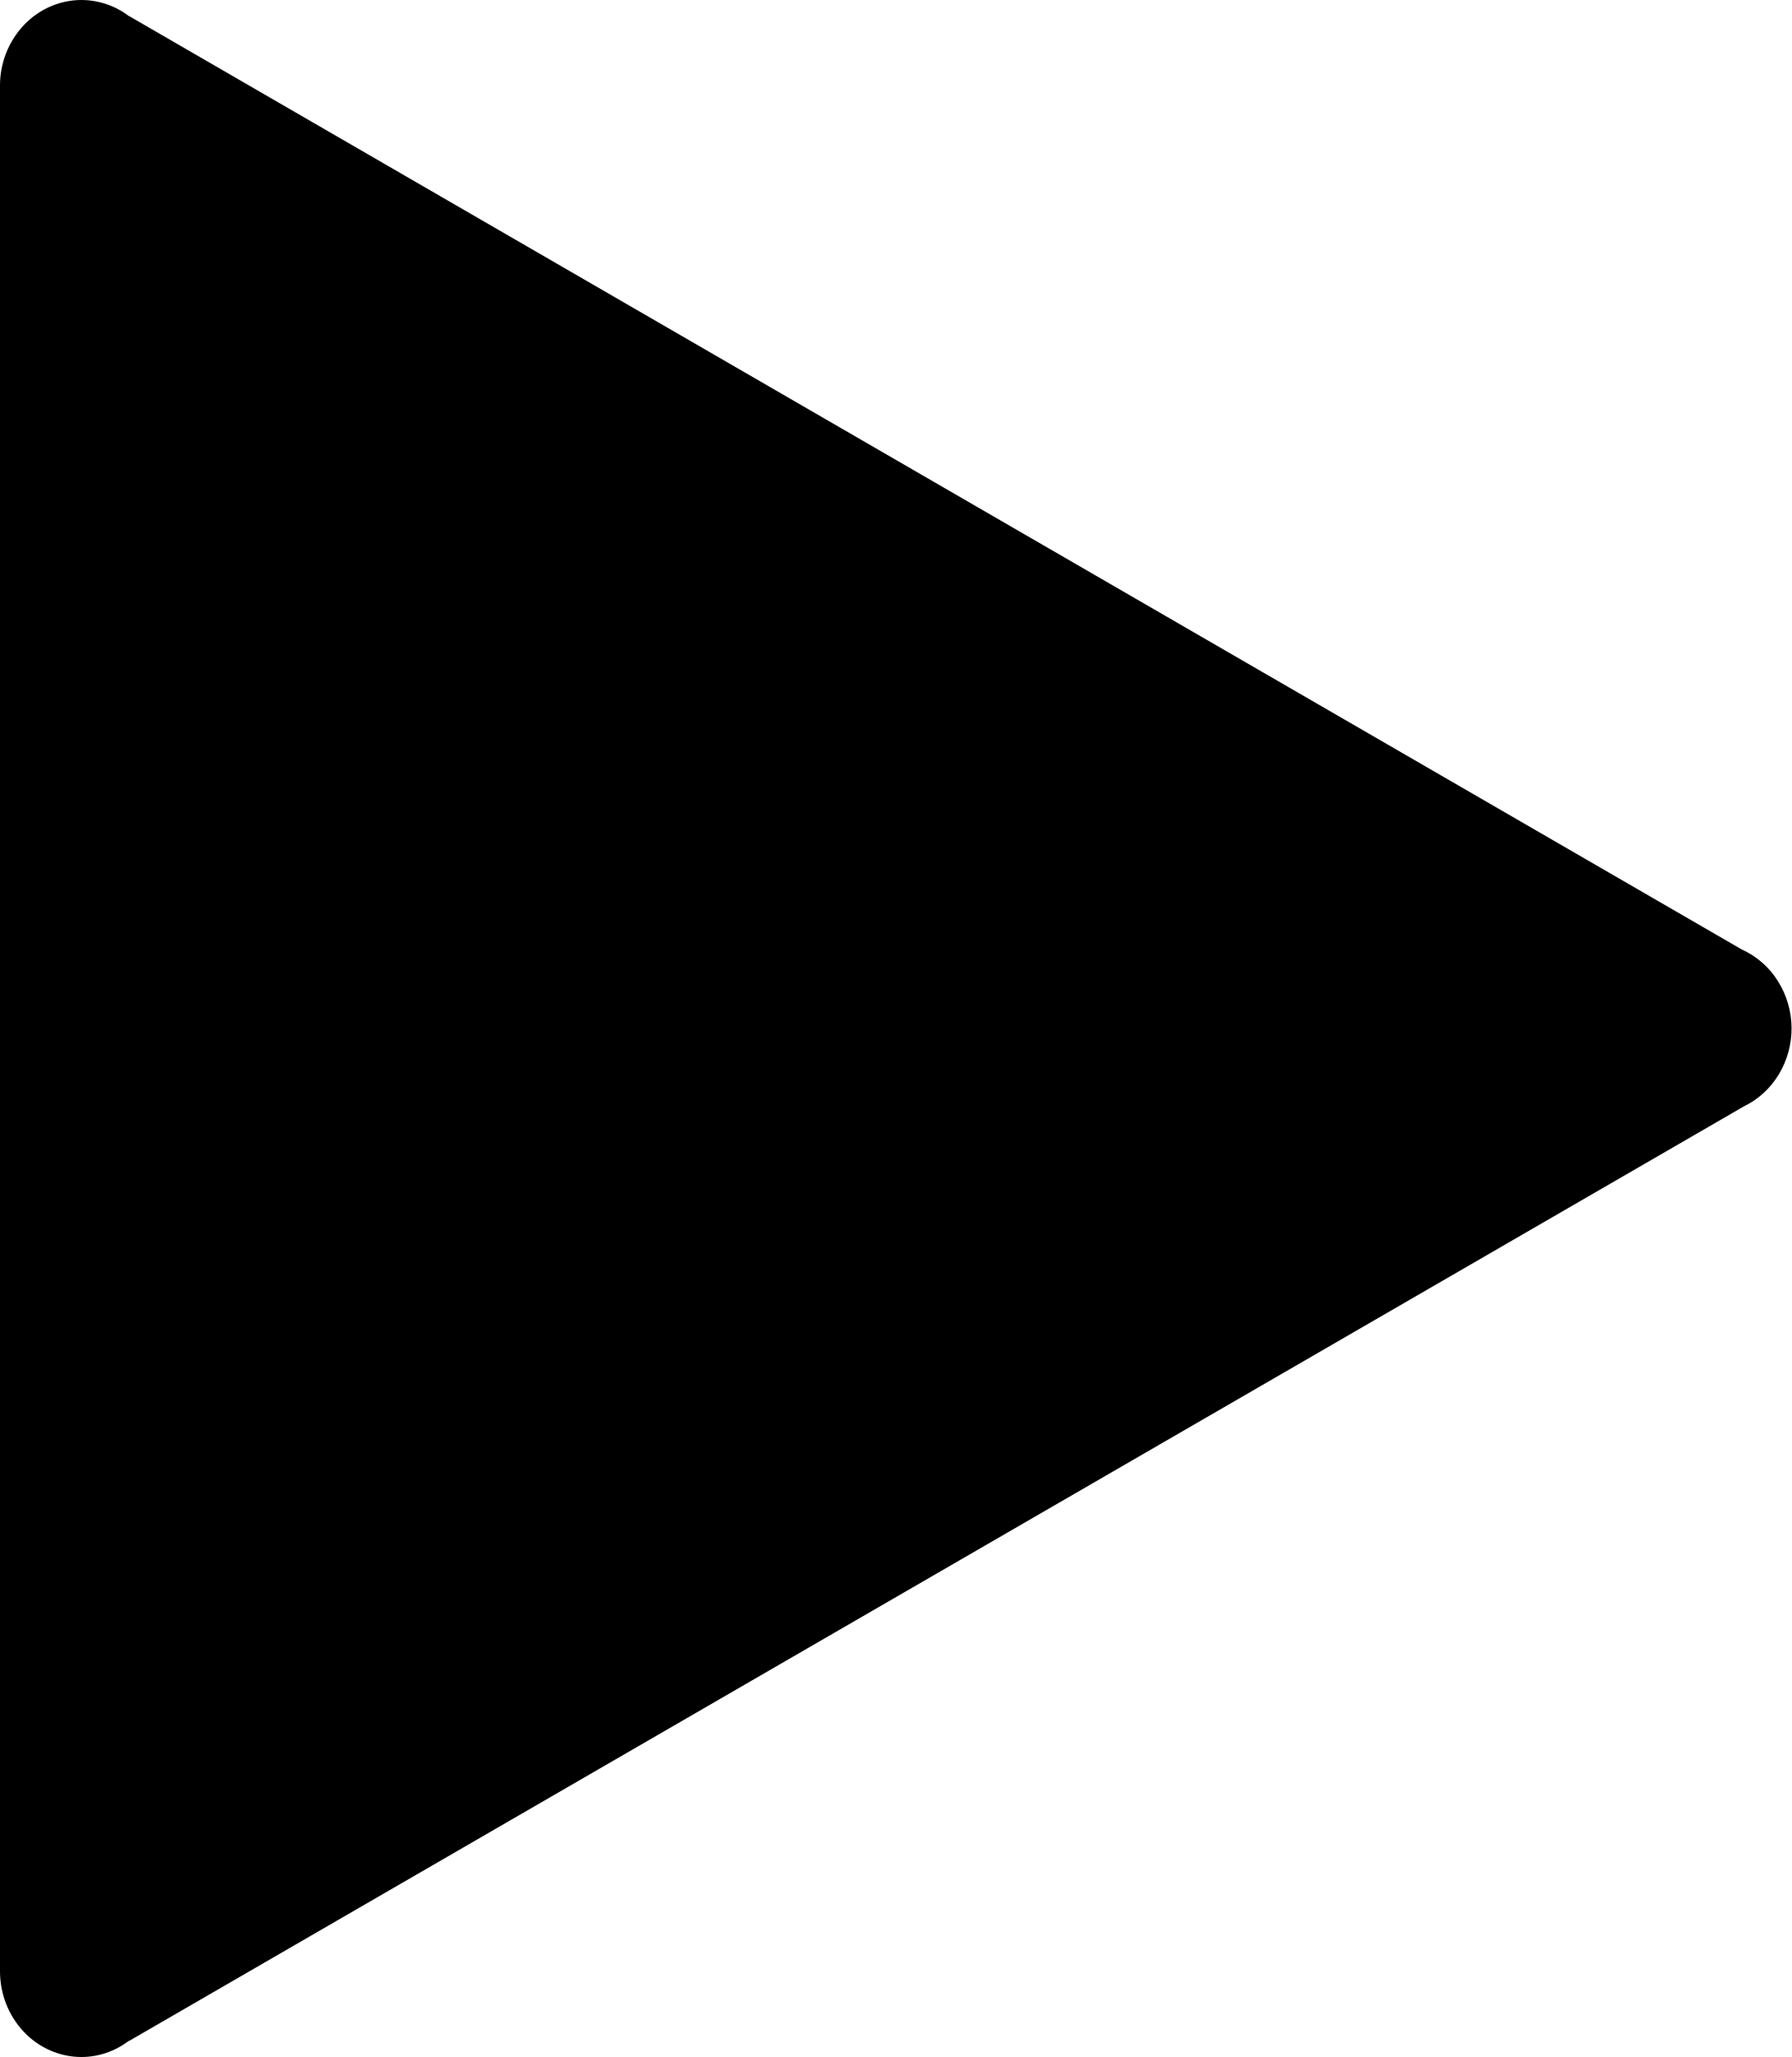
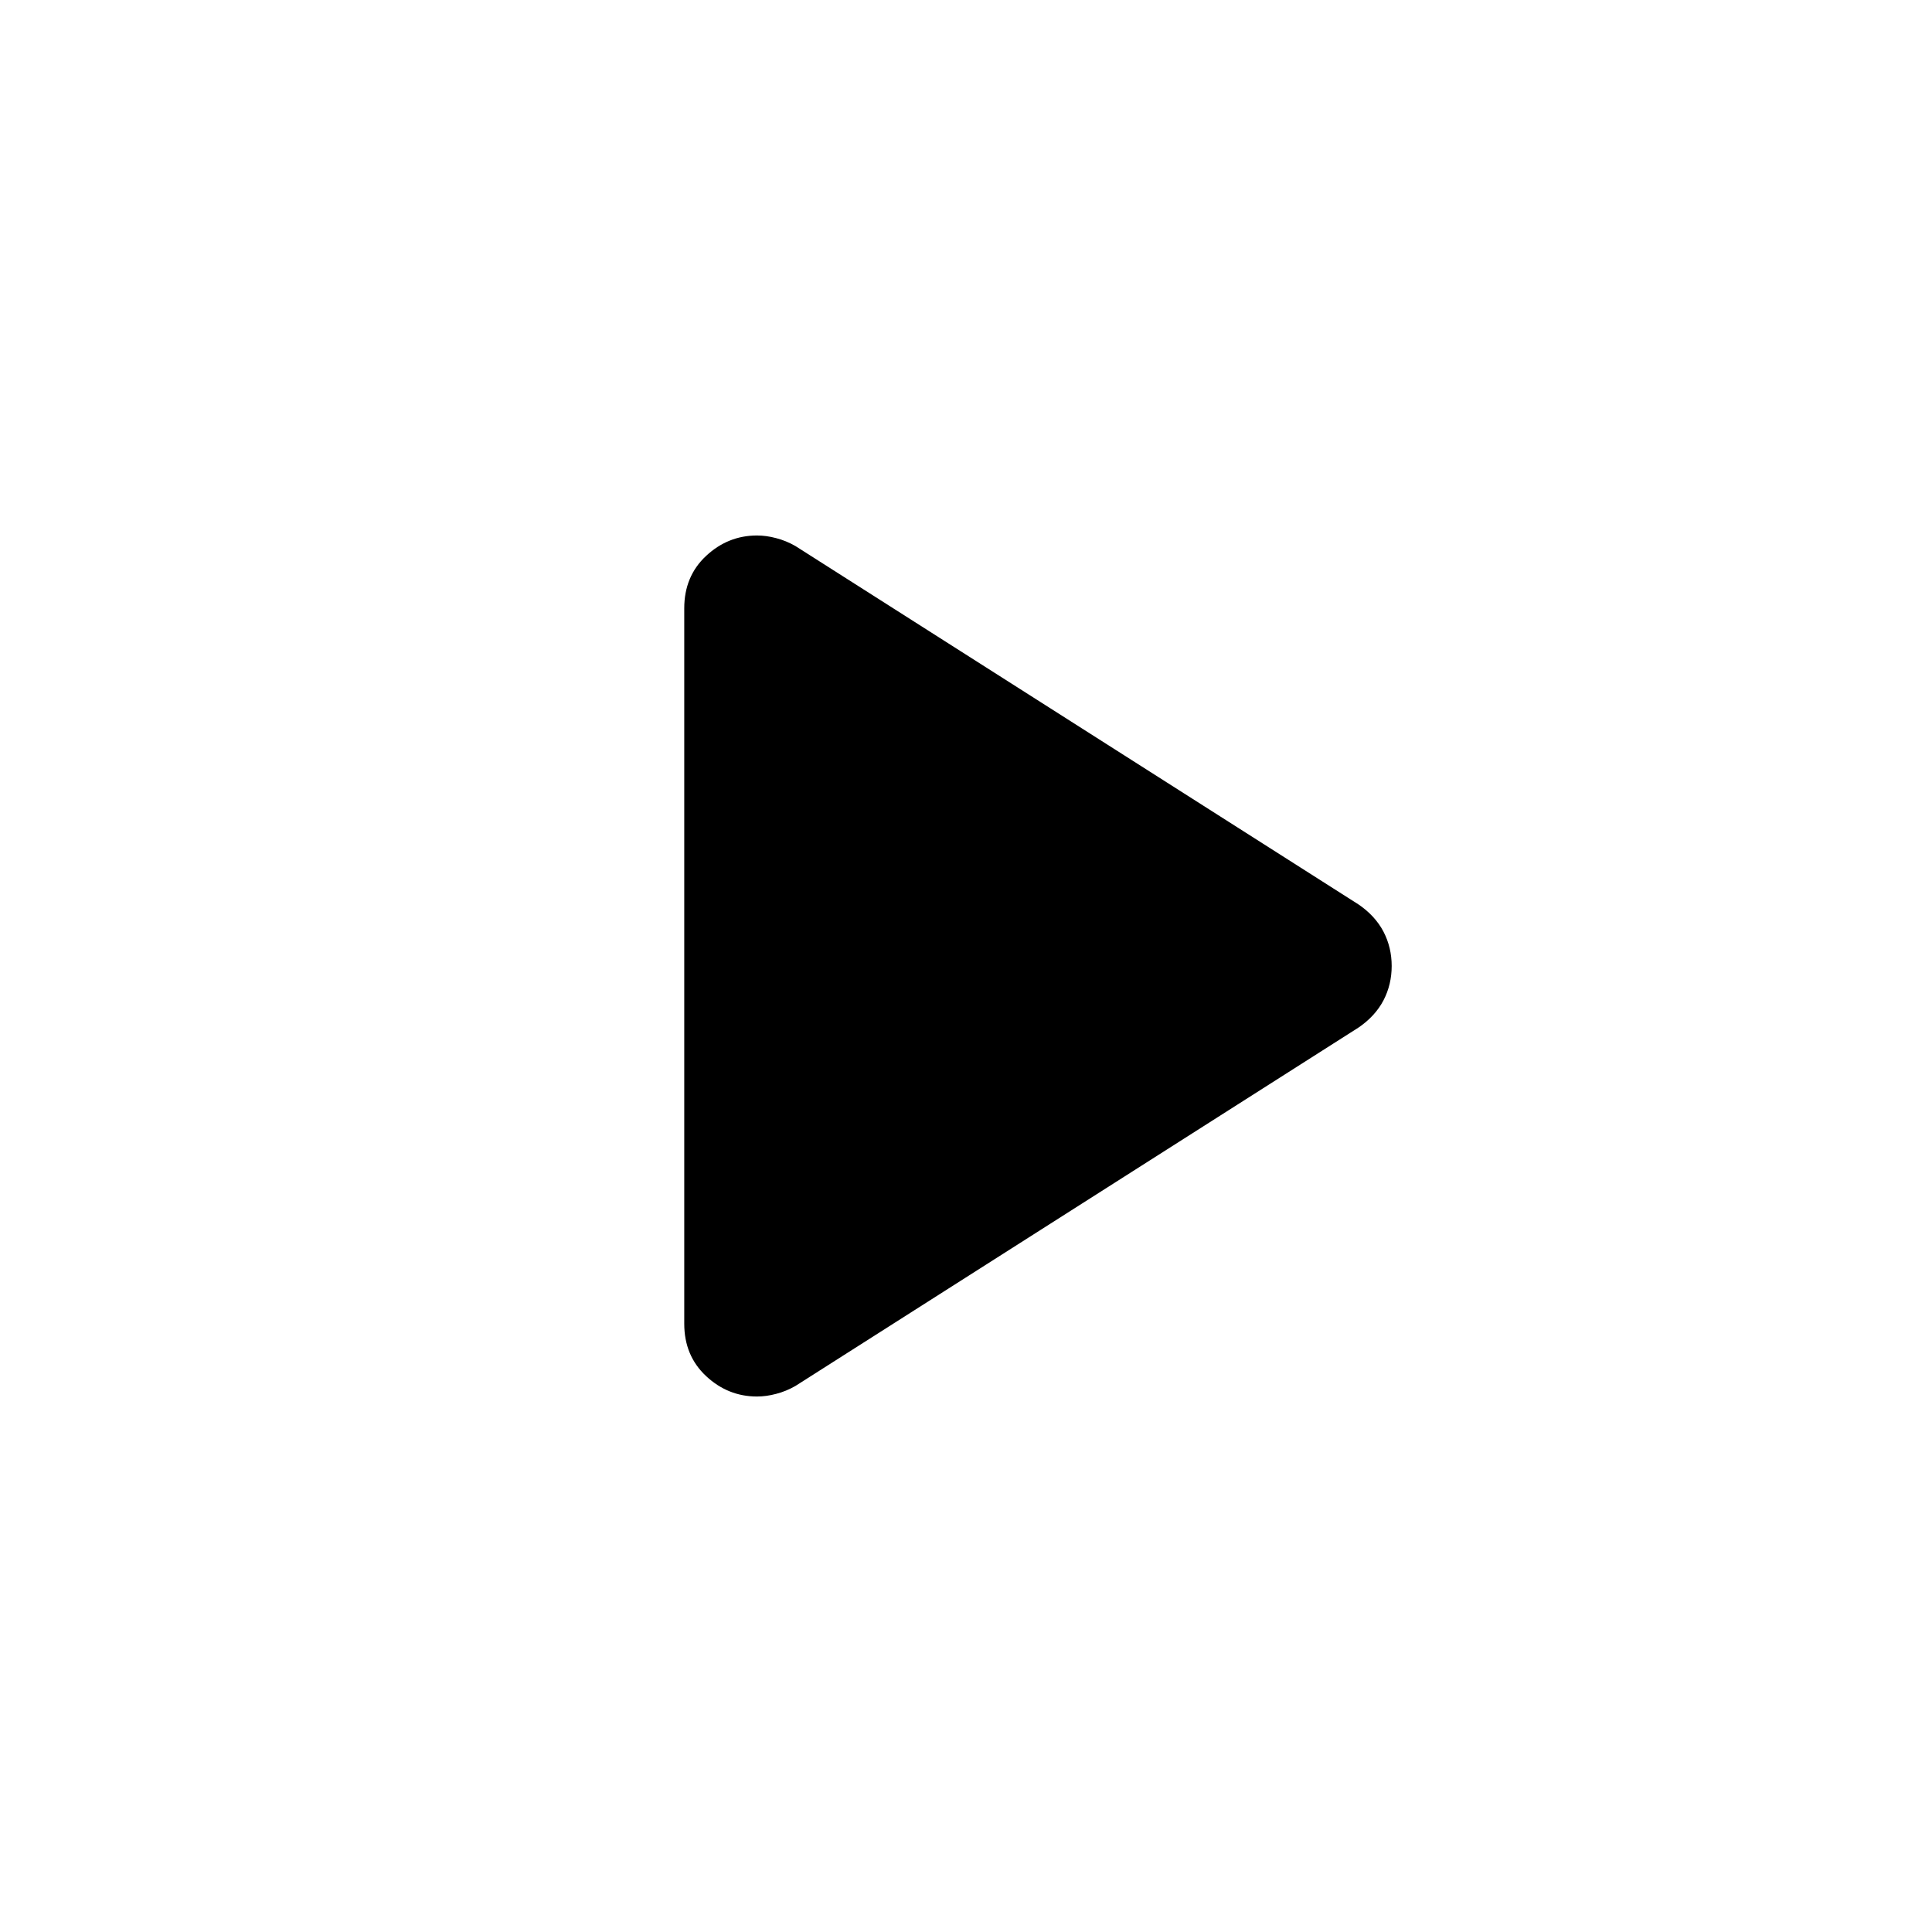
- <svg xmlns="http://www.w3.org/2000/svg" viewBox="0 0 27 31">
-   <path fill="currentColor" d="M1.227 0C.902 0 .59.136.36.378A1.327 1.327 0 0 0 0 1.297V29.708c0 .343.13.671.36.914.23.242.542.378.867.378.256 0 .505-.085.712-.242l.003.002 24.341-14.087c.214-.103.395-.268.522-.476a1.341 1.341 0 0 0-.01-1.411 1.244 1.244 0 0 0-.545-.477L1.942.24h-.003A1.186 1.186 0 0 0 1.227 0Z" />
+ <svg xmlns="http://www.w3.org/2000/svg" width="24" height="24" viewBox="0 0 24 24" fill="none">
+   <path d="M8.5 16.444V7.556C8.5 7.292 8.59 7.075 8.771 6.906C8.952 6.737 9.163 6.652 9.404 6.652C9.481 6.652 9.56 6.663 9.642 6.685C9.724 6.706 9.804 6.739 9.881 6.783L16.877 11.236C17.014 11.33 17.117 11.442 17.186 11.573C17.254 11.704 17.288 11.846 17.288 12C17.288 12.154 17.254 12.296 17.186 12.427C17.117 12.558 17.014 12.67 16.877 12.764L9.881 17.217C9.804 17.261 9.724 17.294 9.642 17.315C9.56 17.337 9.481 17.348 9.404 17.348C9.163 17.348 8.952 17.263 8.771 17.094C8.59 16.925 8.5 16.708 8.5 16.444Z" fill="currentColor" />
</svg>
